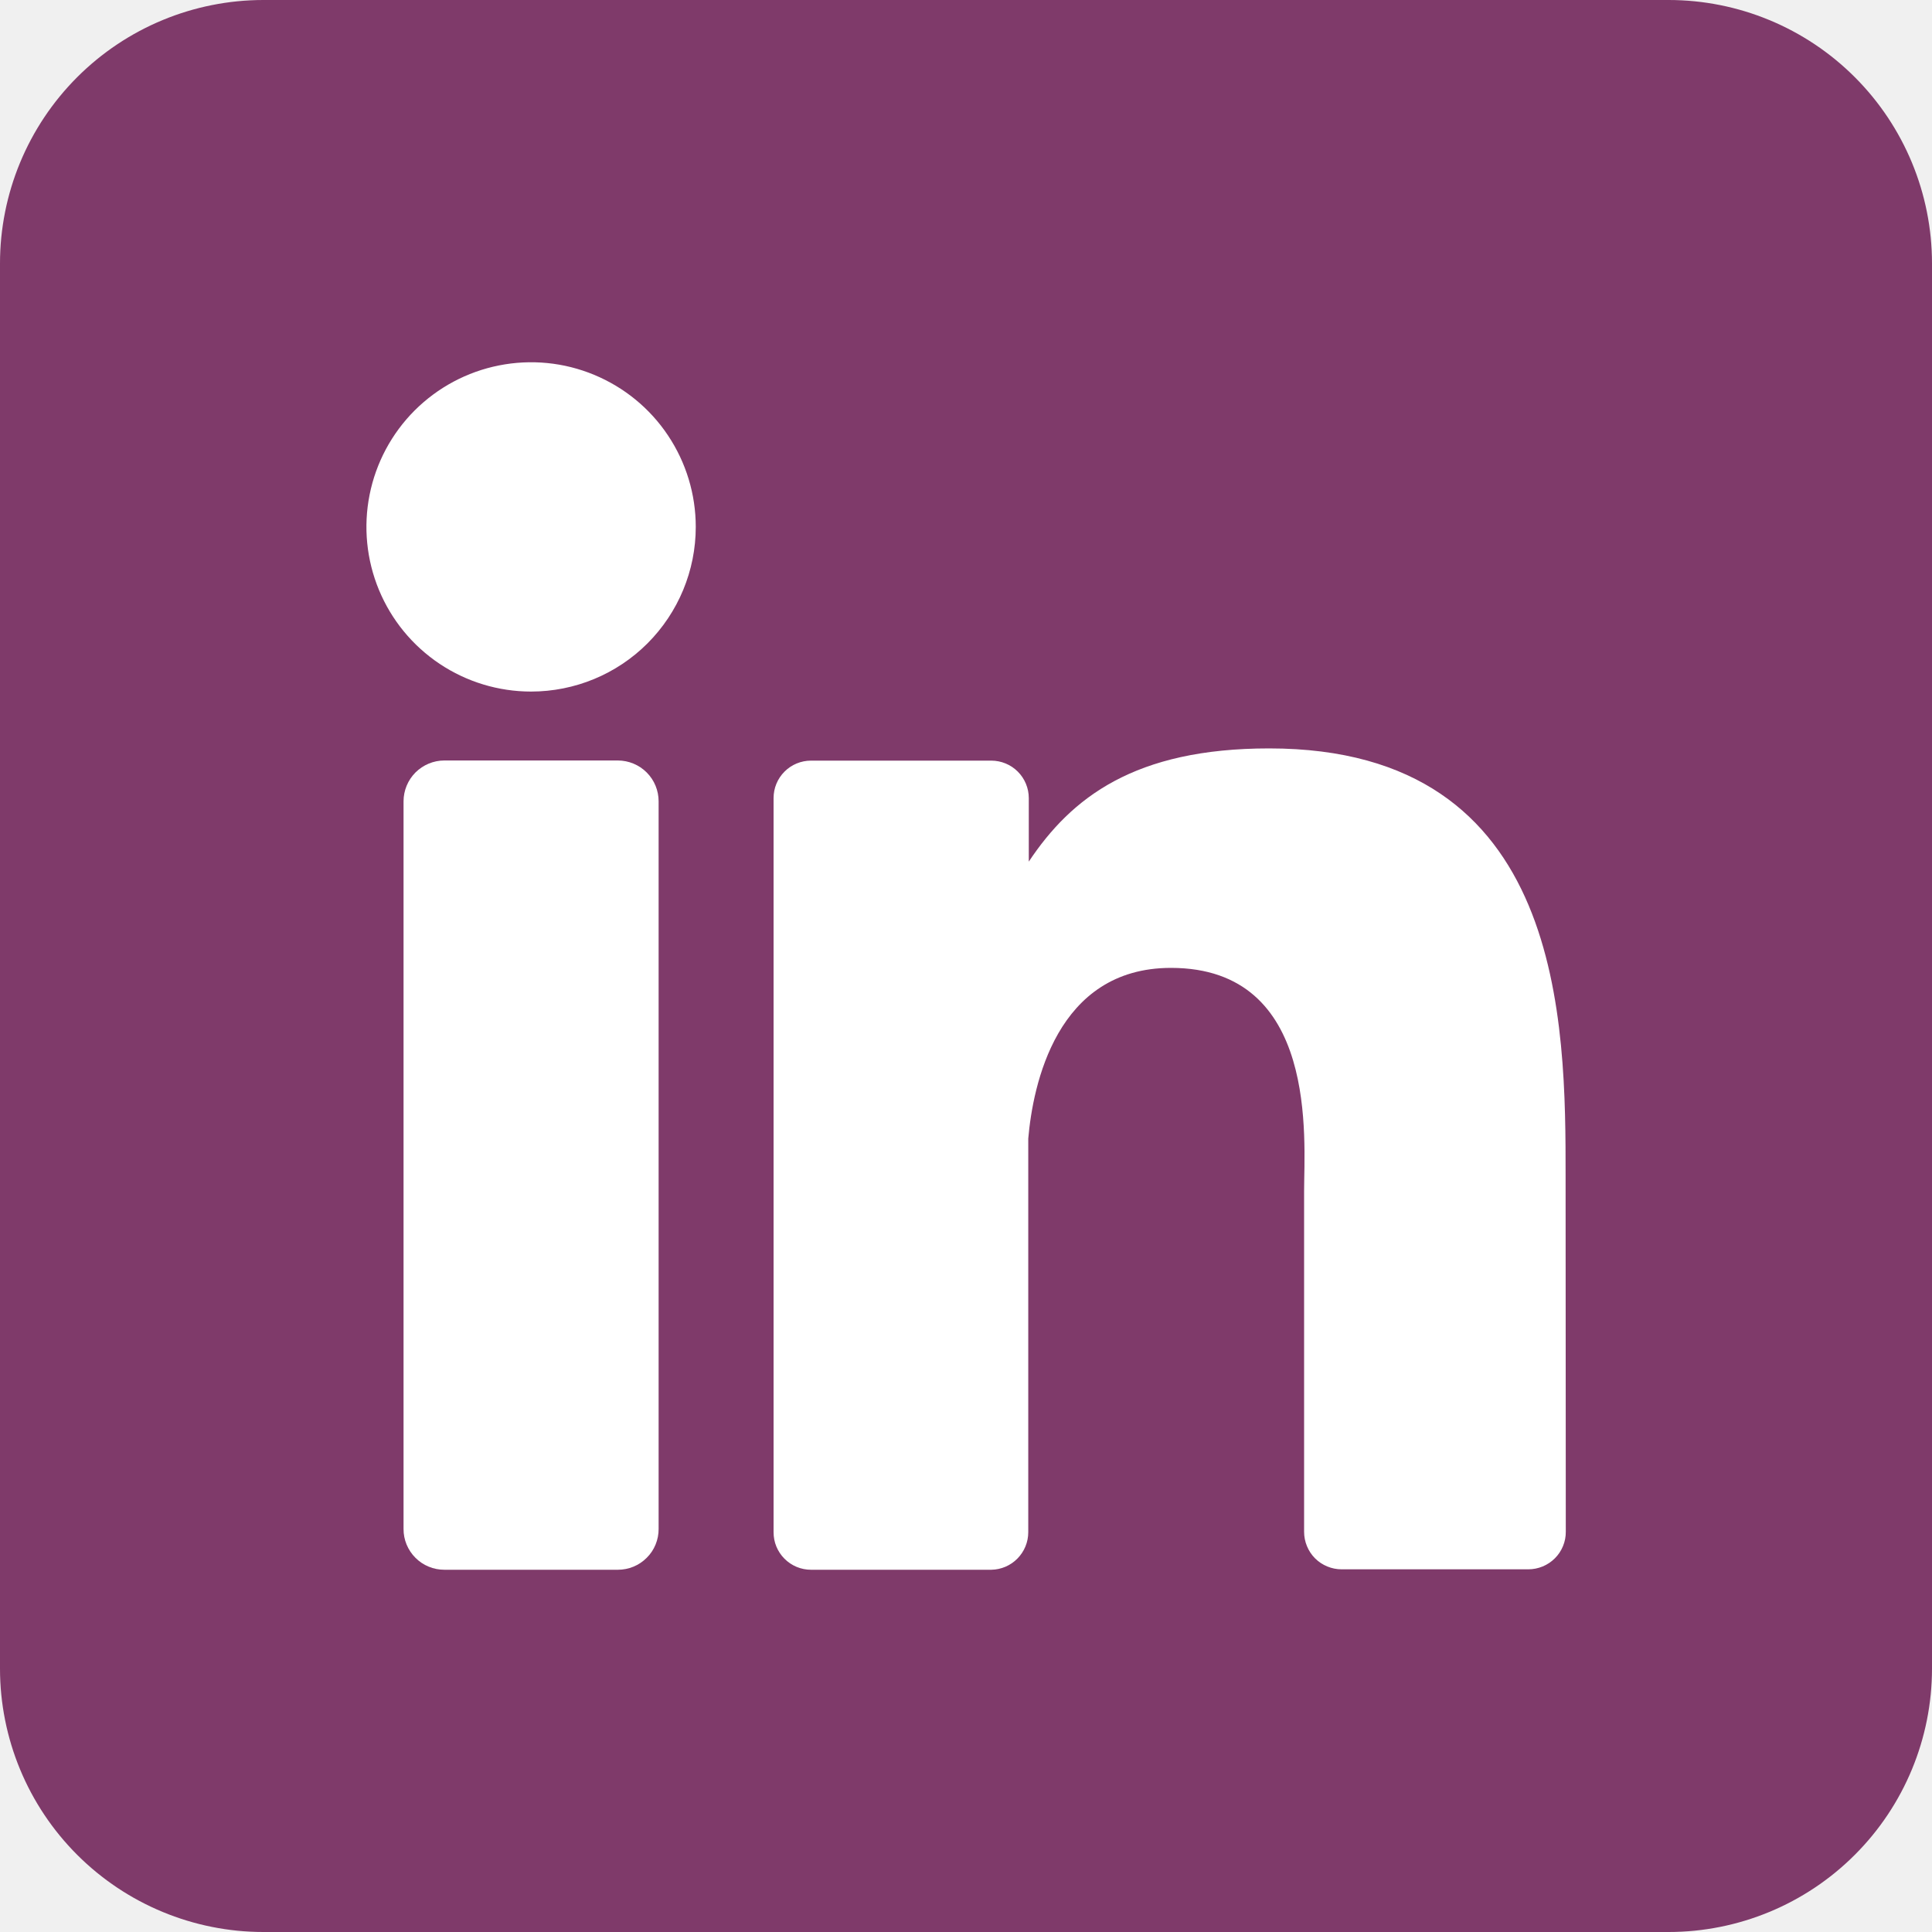
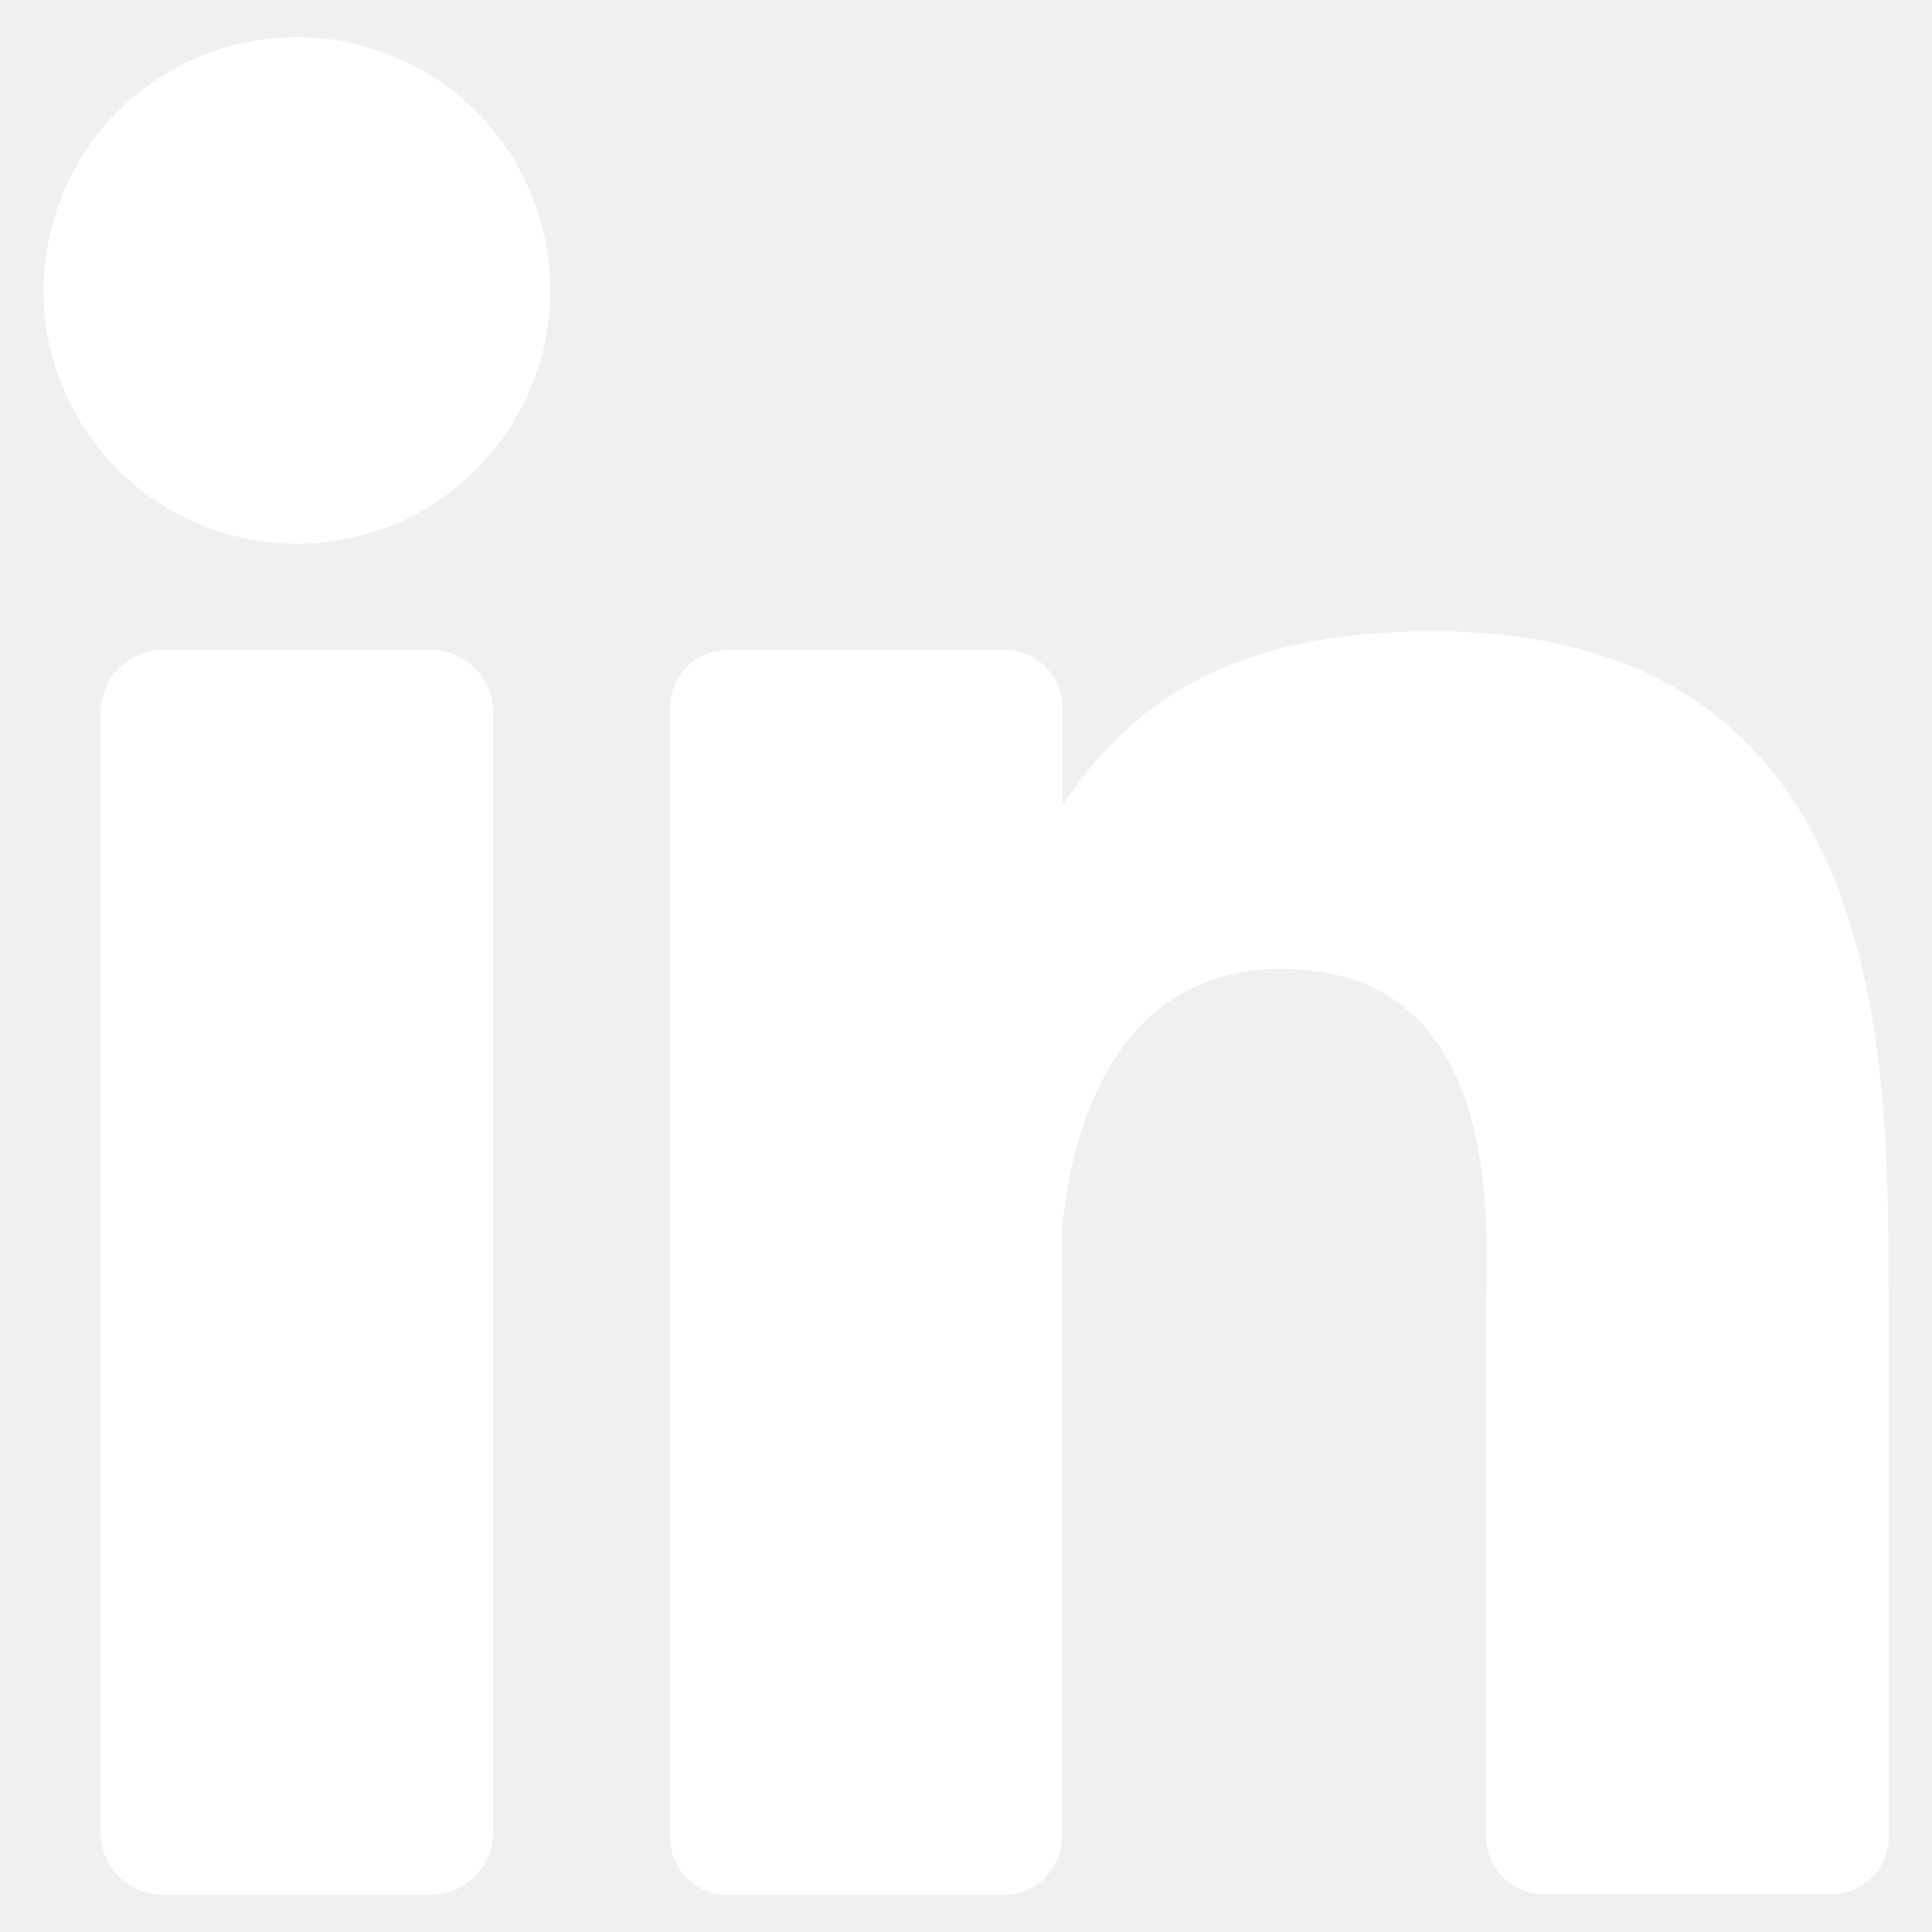
- <svg xmlns="http://www.w3.org/2000/svg" width="40" height="40" viewBox="0 0 40 40" fill="none">
-   <g clip-path="url(#clip0_1_2875)">
-     <path d="M34.545 0H5.455C4.008 0 2.621 0.575 1.598 1.598C0.575 2.621 0 4.008 0 5.455L0 34.545C0 35.992 0.575 37.38 1.598 38.402C2.621 39.425 4.008 40 5.455 40H34.545C35.992 40 37.38 39.425 38.402 38.402C39.425 37.38 40 35.992 40 34.545V5.455C40 4.008 39.425 2.621 38.402 1.598C37.38 0.575 35.992 0 34.545 0Z" fill="#7F3A6A" />
-     <path d="M13.573 31.978C13.615 31.875 13.637 31.765 13.636 31.654V16.591C13.636 16.367 13.548 16.152 13.39 15.994C13.232 15.835 13.017 15.746 12.793 15.745H9.2C8.976 15.745 8.761 15.835 8.602 15.993C8.444 16.152 8.355 16.367 8.355 16.591V31.654C8.354 31.766 8.376 31.876 8.418 31.978C8.461 32.081 8.523 32.175 8.602 32.253C8.68 32.332 8.773 32.394 8.876 32.436C8.979 32.479 9.089 32.5 9.2 32.5H12.793C12.904 32.5 13.014 32.478 13.116 32.436C13.219 32.393 13.312 32.331 13.39 32.252C13.469 32.174 13.531 32.081 13.573 31.978Z" fill="white" />
-     <path d="M9.102 13.744C9.662 14.118 10.321 14.318 10.995 14.318C11.9 14.318 12.767 13.959 13.406 13.32C14.045 12.68 14.405 11.813 14.405 10.909C14.405 10.235 14.205 9.576 13.83 9.015C13.456 8.454 12.923 8.018 12.3 7.76C11.677 7.501 10.992 7.434 10.33 7.566C9.669 7.697 9.062 8.022 8.585 8.498C8.108 8.975 7.783 9.583 7.652 10.244C7.52 10.905 7.588 11.591 7.846 12.214C8.104 12.837 8.541 13.369 9.102 13.744Z" fill="white" />
-     <path d="M32.36 32.011C32.399 31.917 32.419 31.816 32.418 31.714L32.414 24.432L32.414 24.37C32.414 21.189 32.414 15.495 26.277 15.495C23.489 15.495 22.182 16.514 21.3 17.839V16.525C21.3 16.319 21.218 16.121 21.072 15.975C20.927 15.83 20.729 15.748 20.523 15.748H16.791C16.689 15.748 16.588 15.768 16.494 15.807C16.4 15.846 16.314 15.903 16.242 15.976C16.17 16.048 16.113 16.133 16.074 16.228C16.035 16.322 16.016 16.423 16.016 16.525V31.723C16.016 31.825 16.035 31.926 16.074 32.02C16.113 32.114 16.17 32.2 16.242 32.272C16.314 32.344 16.4 32.402 16.494 32.441C16.588 32.48 16.689 32.5 16.791 32.5H20.523C20.727 32.497 20.922 32.414 21.065 32.268C21.208 32.123 21.289 31.927 21.289 31.723V23.573C21.384 22.477 21.868 20.039 24.243 20.039C27.309 20.039 27 23.602 27 24.657V31.714C27 31.816 27.02 31.917 27.059 32.011C27.098 32.106 27.155 32.192 27.227 32.264C27.299 32.336 27.385 32.393 27.48 32.432C27.574 32.471 27.675 32.491 27.777 32.491H31.641C31.743 32.491 31.844 32.471 31.939 32.432C32.033 32.393 32.119 32.336 32.191 32.264C32.264 32.192 32.321 32.106 32.36 32.011Z" fill="white" />
-   </g>
-   <defs>
-     <clipPath id="clip0_1_2875">
-       <rect width="40" height="40" fill="white" />
-     </clipPath>
-   </defs>
+ <svg xmlns="http://www.w3.org/2000/svg" width="26" height="26" viewBox="0 0 26 26" fill="none">
+   <path d="M6.573 24.978C6.615 24.875 6.637 24.765 6.636 24.654V9.591C6.636 9.367 6.548 9.152 6.39 8.994C6.232 8.835 6.017 8.746 5.793 8.745H2.2C1.976 8.745 1.761 8.835 1.602 8.993C1.444 9.152 1.355 9.367 1.355 9.591V24.654C1.354 24.766 1.376 24.876 1.418 24.978C1.461 25.081 1.523 25.174 1.602 25.253C1.68 25.332 1.773 25.394 1.876 25.436C1.979 25.479 2.089 25.5 2.2 25.5H5.793C5.904 25.5 6.014 25.478 6.116 25.436C6.219 25.393 6.312 25.331 6.39 25.252C6.469 25.174 6.531 25.081 6.573 24.978Z" fill="white" />
+   <path d="M2.102 6.744C2.662 7.118 3.321 7.318 3.996 7.318C4.9 7.318 5.767 6.959 6.406 6.32C7.045 5.68 7.405 4.813 7.405 3.909C7.405 3.235 7.205 2.576 6.83 2.015C6.455 1.454 5.923 1.018 5.3 0.76C4.677 0.501 3.992 0.434 3.33 0.566C2.669 0.697 2.062 1.022 1.585 1.498C1.108 1.975 0.783 2.583 0.652 3.244C0.52 3.905 0.588 4.591 0.846 5.214C1.104 5.837 1.541 6.369 2.102 6.744Z" fill="white" />
+   <path d="M25.36 25.011C25.399 24.917 25.419 24.816 25.418 24.714L25.414 17.432L25.414 17.37C25.414 14.189 25.414 8.495 19.277 8.495C16.489 8.495 15.182 9.514 14.3 10.839V9.525C14.3 9.319 14.218 9.121 14.072 8.975C13.927 8.83 13.729 8.748 13.523 8.748H9.791C9.689 8.748 9.588 8.768 9.494 8.807C9.4 8.846 9.314 8.903 9.242 8.976C9.17 9.048 9.113 9.133 9.074 9.228C9.036 9.322 9.016 9.423 9.016 9.525V24.723C9.016 24.825 9.036 24.926 9.074 25.02C9.113 25.114 9.17 25.2 9.242 25.272C9.314 25.344 9.4 25.402 9.494 25.441C9.588 25.48 9.689 25.5 9.791 25.5H13.523C13.727 25.497 13.922 25.414 14.065 25.268C14.208 25.123 14.289 24.927 14.289 24.723V16.573C14.384 15.477 14.868 13.039 17.243 13.039C20.309 13.039 20 16.602 20 17.657V24.714C20 24.816 20.02 24.917 20.059 25.011C20.098 25.106 20.155 25.192 20.227 25.264C20.299 25.336 20.385 25.393 20.48 25.432C20.574 25.471 20.675 25.491 20.777 25.491H24.641C24.743 25.491 24.844 25.471 24.939 25.432C25.033 25.393 25.119 25.336 25.191 25.264C25.264 25.192 25.321 25.106 25.36 25.011Z" fill="white" />
</svg>
